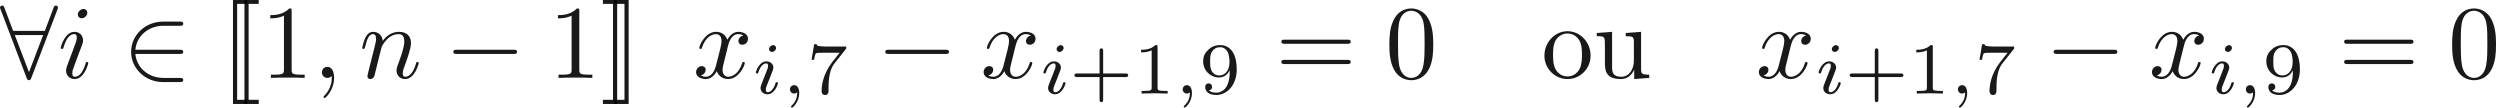
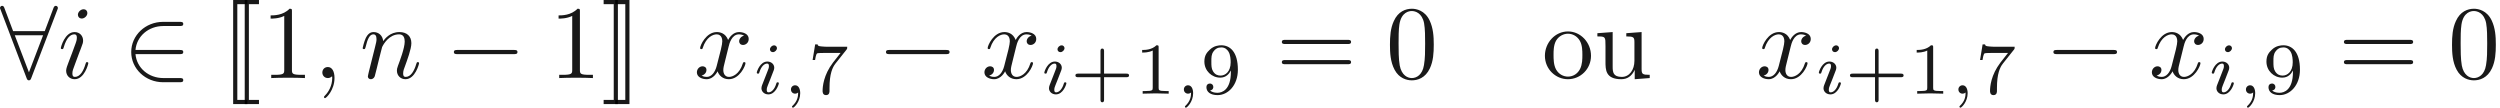
- <svg xmlns="http://www.w3.org/2000/svg" xmlns:ns1="http://github.com/leegao/readme2tex/" xmlns:xlink="http://www.w3.org/1999/xlink" height="10.289pt" ns1:offset="0" version="1.1" viewBox="20.549 -57.526 238.875 10.289" width="238.875pt">
+ <svg xmlns="http://www.w3.org/2000/svg" xmlns:ns1="http://github.com/leegao/readme2tex/" xmlns:xlink="http://www.w3.org/1999/xlink" height="10.322pt" ns1:offset="0" version="1.1" viewBox="20.549 -57.554 239.312 10.322" width="239.312pt">
  <defs>
-     <path d="M6.565 -2.291C6.735 -2.291 6.914 -2.291 6.914 -2.491S6.735 -2.69 6.565 -2.69H1.176C1.006 -2.69 0.827 -2.69 0.827 -2.491S1.006 -2.291 1.176 -2.291H6.565Z" id="g0-0" />
-     <path d="M5.46 -2.291C5.629 -2.291 5.808 -2.291 5.808 -2.491S5.629 -2.69 5.46 -2.69H1.235C1.355 -4.025 2.501 -4.981 3.905 -4.981H5.46C5.629 -4.981 5.808 -4.981 5.808 -5.181S5.629 -5.38 5.46 -5.38H3.885C2.182 -5.38 0.827 -4.085 0.827 -2.491S2.182 0.399 3.885 0.399H5.46C5.629 0.399 5.808 0.399 5.808 0.199S5.629 0 5.46 0H3.905C2.501 0 1.355 -0.956 1.235 -2.291H5.46Z" id="g0-50" />
-     <path d="M5.489 -6.535C5.539 -6.645 5.539 -6.665 5.539 -6.715C5.539 -6.814 5.46 -6.914 5.34 -6.914C5.21 -6.914 5.151 -6.795 5.111 -6.685L4.284 -4.493H1.255L0.428 -6.685C0.379 -6.824 0.329 -6.914 0.199 -6.914C0.1 -6.914 0 -6.814 0 -6.715C0 -6.695 0 -6.675 0.06 -6.535L2.54 -0.01C2.59 0.13 2.64 0.219 2.77 0.219C2.909 0.219 2.949 0.11 2.989 0.01L5.489 -6.535ZM1.415 -4.095H4.125L2.77 -0.548L1.415 -4.095Z" id="g0-56" />
    <path d="M1.471 -0.112C1.471 0.272 1.402 0.718 0.928 1.165C0.9 1.193 0.879 1.213 0.879 1.248C0.879 1.297 0.934 1.346 0.976 1.346C1.074 1.346 1.667 0.788 1.667 -0.042C1.667 -0.474 1.499 -0.802 1.179 -0.802C0.948 -0.802 0.781 -0.621 0.781 -0.404C0.781 -0.181 0.941 0 1.186 0C1.353 0 1.465 -0.112 1.471 -0.112Z" id="g2-59" />
    <path d="M2.26 -4.359C2.26 -4.47 2.176 -4.624 1.981 -4.624C1.792 -4.624 1.59 -4.442 1.59 -4.24C1.59 -4.122 1.681 -3.975 1.869 -3.975C2.071 -3.975 2.26 -4.17 2.26 -4.359ZM0.837 -0.816C0.809 -0.725 0.774 -0.642 0.774 -0.523C0.774 -0.195 1.053 0.07 1.437 0.07C2.134 0.07 2.441 -0.893 2.441 -0.997C2.441 -1.088 2.35 -1.088 2.329 -1.088C2.232 -1.088 2.225 -1.046 2.197 -0.969C2.036 -0.411 1.73 -0.126 1.458 -0.126C1.318 -0.126 1.283 -0.216 1.283 -0.37C1.283 -0.53 1.332 -0.663 1.395 -0.816C1.465 -1.004 1.541 -1.193 1.618 -1.374C1.681 -1.541 1.932 -2.176 1.96 -2.26C1.981 -2.329 2.001 -2.413 2.001 -2.483C2.001 -2.81 1.723 -3.075 1.339 -3.075C0.649 -3.075 0.328 -2.127 0.328 -2.008C0.328 -1.918 0.425 -1.918 0.446 -1.918C0.544 -1.918 0.551 -1.953 0.572 -2.029C0.753 -2.629 1.06 -2.88 1.318 -2.88C1.43 -2.88 1.492 -2.824 1.492 -2.636C1.492 -2.476 1.451 -2.371 1.276 -1.939L0.837 -0.816Z" id="g2-105" />
-     <path d="M2.022 -0.01C2.022 -0.667 1.773 -1.056 1.385 -1.056C1.056 -1.056 0.857 -0.807 0.857 -0.528C0.857 -0.259 1.056 0 1.385 0C1.504 0 1.634 -0.04 1.734 -0.13C1.763 -0.149 1.773 -0.159 1.783 -0.159S1.803 -0.149 1.803 -0.01C1.803 0.727 1.455 1.325 1.126 1.654C1.016 1.763 1.016 1.783 1.016 1.813C1.016 1.883 1.066 1.923 1.116 1.923C1.225 1.923 2.022 1.156 2.022 -0.01Z" id="g1-59" />
-     <path d="M2.829 -6.227C2.829 -6.426 2.69 -6.585 2.461 -6.585C2.192 -6.585 1.923 -6.326 1.923 -6.057C1.923 -5.868 2.062 -5.699 2.301 -5.699C2.531 -5.699 2.829 -5.928 2.829 -6.227ZM2.072 -2.481C2.192 -2.77 2.192 -2.79 2.291 -3.059C2.371 -3.258 2.421 -3.397 2.421 -3.587C2.421 -4.035 2.102 -4.403 1.604 -4.403C0.667 -4.403 0.289 -2.959 0.289 -2.869C0.289 -2.77 0.389 -2.77 0.408 -2.77C0.508 -2.77 0.518 -2.79 0.568 -2.949C0.837 -3.885 1.235 -4.184 1.574 -4.184C1.654 -4.184 1.823 -4.184 1.823 -3.865C1.823 -3.656 1.753 -3.447 1.714 -3.347C1.634 -3.088 1.186 -1.933 1.026 -1.504C0.927 -1.245 0.797 -0.917 0.797 -0.707C0.797 -0.239 1.136 0.11 1.614 0.11C2.55 0.11 2.919 -1.335 2.919 -1.425C2.919 -1.524 2.829 -1.524 2.8 -1.524C2.7 -1.524 2.7 -1.494 2.65 -1.345C2.471 -0.717 2.142 -0.11 1.634 -0.11C1.465 -0.11 1.395 -0.209 1.395 -0.438C1.395 -0.687 1.455 -0.827 1.684 -1.435L2.072 -2.481Z" id="g1-105" />
-     <path d="M0.877 -0.588C0.847 -0.438 0.787 -0.209 0.787 -0.159C0.787 0.02 0.927 0.11 1.076 0.11C1.196 0.11 1.375 0.03 1.445 -0.169C1.455 -0.189 1.574 -0.658 1.634 -0.907L1.853 -1.803C1.913 -2.022 1.973 -2.242 2.022 -2.471C2.062 -2.64 2.142 -2.929 2.152 -2.969C2.301 -3.278 2.829 -4.184 3.776 -4.184C4.224 -4.184 4.314 -3.816 4.314 -3.487C4.314 -2.869 3.826 -1.594 3.666 -1.166C3.577 -0.936 3.567 -0.817 3.567 -0.707C3.567 -0.239 3.915 0.11 4.384 0.11C5.32 0.11 5.689 -1.345 5.689 -1.425C5.689 -1.524 5.599 -1.524 5.569 -1.524C5.469 -1.524 5.469 -1.494 5.42 -1.345C5.22 -0.667 4.892 -0.11 4.403 -0.11C4.234 -0.11 4.164 -0.209 4.164 -0.438C4.164 -0.687 4.254 -0.927 4.344 -1.146C4.533 -1.674 4.951 -2.77 4.951 -3.337C4.951 -4.005 4.523 -4.403 3.806 -4.403C2.909 -4.403 2.421 -3.766 2.252 -3.537C2.202 -4.095 1.793 -4.403 1.335 -4.403S0.687 -4.015 0.588 -3.836C0.428 -3.497 0.289 -2.909 0.289 -2.869C0.289 -2.77 0.389 -2.77 0.408 -2.77C0.508 -2.77 0.518 -2.78 0.578 -2.999C0.747 -3.706 0.946 -4.184 1.305 -4.184C1.504 -4.184 1.614 -4.055 1.614 -3.726C1.614 -3.517 1.584 -3.407 1.455 -2.889L0.877 -0.588Z" id="g1-110" />
-     <path d="M3.328 -3.009C3.387 -3.268 3.616 -4.184 4.314 -4.184C4.364 -4.184 4.603 -4.184 4.812 -4.055C4.533 -4.005 4.334 -3.756 4.334 -3.517C4.334 -3.357 4.443 -3.168 4.712 -3.168C4.932 -3.168 5.25 -3.347 5.25 -3.746C5.25 -4.264 4.663 -4.403 4.324 -4.403C3.746 -4.403 3.397 -3.875 3.278 -3.646C3.029 -4.304 2.491 -4.403 2.202 -4.403C1.166 -4.403 0.598 -3.118 0.598 -2.869C0.598 -2.77 0.697 -2.77 0.717 -2.77C0.797 -2.77 0.827 -2.79 0.847 -2.879C1.186 -3.935 1.843 -4.184 2.182 -4.184C2.371 -4.184 2.72 -4.095 2.72 -3.517C2.72 -3.208 2.55 -2.54 2.182 -1.146C2.022 -0.528 1.674 -0.11 1.235 -0.11C1.176 -0.11 0.946 -0.11 0.737 -0.239C0.986 -0.289 1.205 -0.498 1.205 -0.777C1.205 -1.046 0.986 -1.126 0.837 -1.126C0.538 -1.126 0.289 -0.867 0.289 -0.548C0.289 -0.09 0.787 0.11 1.225 0.11C1.883 0.11 2.242 -0.588 2.271 -0.648C2.391 -0.279 2.75 0.11 3.347 0.11C4.374 0.11 4.941 -1.176 4.941 -1.425C4.941 -1.524 4.852 -1.524 4.822 -1.524C4.732 -1.524 4.712 -1.484 4.692 -1.415C4.364 -0.349 3.686 -0.11 3.367 -0.11C2.979 -0.11 2.819 -0.428 2.819 -0.767C2.819 -0.986 2.879 -1.205 2.989 -1.644L3.328 -3.009Z" id="g1-120" />
-     <path d="M3.229 -1.576H5.363C5.454 -1.576 5.621 -1.576 5.621 -1.743C5.621 -1.918 5.461 -1.918 5.363 -1.918H3.229V-4.059C3.229 -4.149 3.229 -4.317 3.062 -4.317C2.887 -4.317 2.887 -4.156 2.887 -4.059V-1.918H0.746C0.656 -1.918 0.488 -1.918 0.488 -1.75C0.488 -1.576 0.649 -1.576 0.746 -1.576H2.887V0.565C2.887 0.656 2.887 0.823 3.055 0.823C3.229 0.823 3.229 0.663 3.229 0.565V-1.576Z" id="g4-43" />
-     <path d="M2.336 -4.435C2.336 -4.624 2.322 -4.631 2.127 -4.631C1.681 -4.191 1.046 -4.184 0.76 -4.184V-3.933C0.928 -3.933 1.388 -3.933 1.771 -4.129V-0.572C1.771 -0.342 1.771 -0.251 1.074 -0.251H0.809V0C0.934 -0.007 1.792 -0.028 2.05 -0.028C2.267 -0.028 3.145 -0.007 3.299 0V-0.251H3.034C2.336 -0.251 2.336 -0.342 2.336 -0.572V-4.435Z" id="g4-49" />
-     <path d="M3.731 -4.212C3.801 -4.296 3.801 -4.31 3.801 -4.491H1.974C1.695 -4.491 1.618 -4.498 1.367 -4.519C1.004 -4.547 0.99 -4.596 0.969 -4.714H0.732L0.488 -3.222H0.725C0.739 -3.327 0.809 -3.787 0.921 -3.857C0.976 -3.898 1.541 -3.898 1.646 -3.898H3.166C2.943 -3.605 2.587 -3.173 2.441 -2.978C1.527 -1.778 1.444 -0.669 1.444 -0.258C1.444 -0.181 1.444 0.139 1.771 0.139C2.106 0.139 2.106 -0.174 2.106 -0.265V-0.544C2.106 -1.897 2.385 -2.518 2.685 -2.894L3.731 -4.212Z" id="g4-55" />
-     <path d="M2.915 -2.078C2.915 -0.349 2.057 -0.084 1.639 -0.084C1.485 -0.084 1.116 -0.098 0.928 -0.314C1.213 -0.342 1.234 -0.579 1.234 -0.642C1.234 -0.816 1.116 -0.969 0.907 -0.969S0.572 -0.83 0.572 -0.628C0.572 -0.153 0.969 0.139 1.646 0.139C2.643 0.139 3.585 -0.802 3.585 -2.294C3.585 -4.024 2.817 -4.631 2.001 -4.631C1.771 -4.631 1.29 -4.596 0.893 -4.205C0.656 -3.975 0.377 -3.703 0.377 -3.075C0.377 -2.19 1.081 -1.534 1.897 -1.534C2.455 -1.534 2.755 -1.904 2.915 -2.218V-2.078ZM1.932 -1.73C1.66 -1.73 1.402 -1.82 1.206 -2.141C1.046 -2.399 1.046 -2.692 1.046 -3.075C1.046 -3.48 1.046 -3.759 1.248 -4.038C1.416 -4.282 1.646 -4.428 2.008 -4.428C2.364 -4.428 2.573 -4.205 2.685 -4.024C2.873 -3.731 2.894 -3.243 2.894 -2.999C2.894 -2.092 2.371 -1.73 1.932 -1.73Z" id="g4-57" />
    <path d="M4.583 -3.188C4.583 -3.985 4.533 -4.782 4.184 -5.519C3.726 -6.476 2.909 -6.635 2.491 -6.635C1.893 -6.635 1.166 -6.376 0.757 -5.45C0.438 -4.762 0.389 -3.985 0.389 -3.188C0.389 -2.441 0.428 -1.544 0.837 -0.787C1.265 0.02 1.993 0.219 2.481 0.219C3.019 0.219 3.776 0.01 4.214 -0.936C4.533 -1.624 4.583 -2.401 4.583 -3.188ZM2.481 0C2.092 0 1.504 -0.249 1.325 -1.205C1.215 -1.803 1.215 -2.72 1.215 -3.308C1.215 -3.945 1.215 -4.603 1.295 -5.141C1.484 -6.326 2.232 -6.416 2.481 -6.416C2.809 -6.416 3.467 -6.237 3.656 -5.25C3.756 -4.692 3.756 -3.935 3.756 -3.308C3.756 -2.56 3.756 -1.883 3.646 -1.245C3.497 -0.299 2.929 0 2.481 0Z" id="g3-48" />
    <path d="M2.929 -6.376C2.929 -6.615 2.929 -6.635 2.7 -6.635C2.082 -5.998 1.205 -5.998 0.887 -5.998V-5.689C1.086 -5.689 1.674 -5.689 2.192 -5.948V-0.787C2.192 -0.428 2.162 -0.309 1.265 -0.309H0.946V0C1.295 -0.03 2.162 -0.03 2.56 -0.03S3.826 -0.03 4.174 0V-0.309H3.856C2.959 -0.309 2.929 -0.418 2.929 -0.787V-6.376Z" id="g3-49" />
    <path d="M6.844 -3.258C6.994 -3.258 7.183 -3.258 7.183 -3.457S6.994 -3.656 6.854 -3.656H0.887C0.747 -3.656 0.558 -3.656 0.558 -3.457S0.747 -3.258 0.897 -3.258H6.844ZM6.854 -1.325C6.994 -1.325 7.183 -1.325 7.183 -1.524S6.994 -1.724 6.844 -1.724H0.897C0.747 -1.724 0.558 -1.724 0.558 -1.524S0.747 -1.325 0.887 -1.325H6.854Z" id="g3-61" />
    <path d="M2.54 2.491V2.092H1.574V-7.073H2.54V-7.472H1.176V2.491H2.54Z" id="g3-91" />
    <path d="M1.584 -7.472H0.219V-7.073H1.186V2.092H0.219V2.491H1.584V-7.472Z" id="g3-93" />
-     <path d="M4.692 -2.132C4.692 -3.407 3.696 -4.463 2.491 -4.463C1.245 -4.463 0.279 -3.377 0.279 -2.132C0.279 -0.847 1.315 0.11 2.481 0.11C3.686 0.11 4.692 -0.867 4.692 -2.132ZM2.491 -0.139C2.062 -0.139 1.624 -0.349 1.355 -0.807C1.106 -1.245 1.106 -1.853 1.106 -2.212C1.106 -2.6 1.106 -3.138 1.345 -3.577C1.614 -4.035 2.082 -4.244 2.481 -4.244C2.919 -4.244 3.347 -4.025 3.606 -3.597S3.865 -2.59 3.865 -2.212C3.865 -1.853 3.865 -1.315 3.646 -0.877C3.427 -0.428 2.989 -0.139 2.491 -0.139Z" id="g3-111" />
-     <path d="M3.895 -0.787V0.11L5.33 0V-0.309C4.633 -0.309 4.553 -0.379 4.553 -0.867V-4.403L3.088 -4.294V-3.985C3.786 -3.985 3.865 -3.915 3.865 -3.427V-1.654C3.865 -0.787 3.387 -0.11 2.66 -0.11C1.823 -0.11 1.783 -0.578 1.783 -1.096V-4.403L0.319 -4.294V-3.985C1.096 -3.985 1.096 -3.955 1.096 -3.068V-1.574C1.096 -0.797 1.096 0.11 2.61 0.11C3.168 0.11 3.606 -0.169 3.895 -0.787Z" id="g3-117" />
+     <path d="M4.692 -2.132C4.692 -3.407 3.696 -4.463 2.491 -4.463C1.245 -4.463 0.279 -3.377 0.279 -2.132C0.279 -0.847 1.315 0.11 2.481 0.11C3.686 0.11 4.692 -0.867 4.692 -2.132ZM2.491 -0.139C2.062 -0.139 1.624 -0.349 1.355 -0.807C1.106 -1.245 1.106 -1.853 1.106 -2.212C1.106 -2.6 1.106 -3.138 1.345 -3.577C1.614 -4.035 2.082 -4.244 2.481 -4.244C2.919 -4.244 3.347 -4.025 3.606 -3.597S3.866 -2.59 3.866 -2.212C3.866 -1.853 3.866 -1.315 3.646 -0.877C3.427 -0.428 2.989 -0.139 2.491 -0.139Z" id="g3-111" />
+     <path d="M3.895 -0.787V0.11L5.33 0V-0.309C4.633 -0.309 4.553 -0.379 4.553 -0.867V-4.403L3.088 -4.294V-3.985C3.786 -3.985 3.866 -3.915 3.866 -3.427V-1.654C3.866 -0.787 3.387 -0.11 2.66 -0.11C1.823 -0.11 1.783 -0.578 1.783 -1.096V-4.403L0.319 -4.294V-3.985C1.096 -3.985 1.096 -3.955 1.096 -3.068V-1.574C1.096 -0.797 1.096 0.11 2.61 0.11C3.168 0.11 3.606 -0.169 3.895 -0.787Z" id="g3-117" />
+     <path d="M3.229 -1.576H5.363C5.454 -1.576 5.621 -1.576 5.621 -1.743C5.621 -1.918 5.461 -1.918 5.363 -1.918H3.229V-4.059C3.229 -4.149 3.229 -4.317 3.062 -4.317C2.887 -4.317 2.887 -4.156 2.887 -4.059V-1.918H0.746C0.656 -1.918 0.488 -1.918 0.488 -1.75C0.488 -1.576 0.649 -1.576 0.746 -1.576H2.887V0.565C2.887 0.656 2.887 0.823 3.055 0.823C3.229 0.823 3.229 0.663 3.229 0.565V-1.576Z" id="g4-43" />
+     <path d="M2.336 -4.435C2.336 -4.624 2.322 -4.631 2.127 -4.631C1.681 -4.191 1.046 -4.184 0.76 -4.184V-3.933C0.928 -3.933 1.388 -3.933 1.771 -4.129V-0.572C1.771 -0.342 1.771 -0.251 1.074 -0.251H0.809V0C0.934 -0.007 1.792 -0.028 2.05 -0.028C2.267 -0.028 3.145 -0.007 3.299 0V-0.251H3.034C2.336 -0.251 2.336 -0.342 2.336 -0.572V-4.435Z" id="g4-49" />
+     <path d="M3.731 -4.212C3.801 -4.296 3.801 -4.31 3.801 -4.491H1.974C1.695 -4.491 1.618 -4.498 1.367 -4.519C1.004 -4.547 0.99 -4.596 0.969 -4.714H0.732L0.488 -3.222H0.725C0.739 -3.327 0.809 -3.787 0.921 -3.857C0.976 -3.898 1.541 -3.898 1.646 -3.898H3.166C2.943 -3.605 2.587 -3.173 2.441 -2.978C1.527 -1.778 1.444 -0.669 1.444 -0.258C1.444 -0.181 1.444 0.139 1.771 0.139C2.106 0.139 2.106 -0.174 2.106 -0.265V-0.544C2.106 -1.897 2.385 -2.518 2.685 -2.894L3.731 -4.212Z" id="g4-55" />
+     <path d="M2.915 -2.078C2.915 -0.349 2.057 -0.084 1.639 -0.084C1.485 -0.084 1.116 -0.098 0.928 -0.314C1.213 -0.342 1.234 -0.579 1.234 -0.642C1.234 -0.816 1.116 -0.969 0.907 -0.969S0.572 -0.83 0.572 -0.628C0.572 -0.153 0.969 0.139 1.646 0.139C2.643 0.139 3.585 -0.802 3.585 -2.294C3.585 -4.024 2.817 -4.631 2.001 -4.631C1.771 -4.631 1.29 -4.596 0.893 -4.205C0.656 -3.975 0.377 -3.703 0.377 -3.075C0.377 -2.19 1.081 -1.534 1.897 -1.534C2.455 -1.534 2.755 -1.904 2.915 -2.218V-2.078ZM1.932 -1.73C1.66 -1.73 1.402 -1.82 1.206 -2.141C1.046 -2.399 1.046 -2.692 1.046 -3.075C1.046 -3.48 1.046 -3.759 1.248 -4.038C1.416 -4.282 1.646 -4.428 2.008 -4.428C2.364 -4.428 2.573 -4.205 2.685 -4.024C2.873 -3.731 2.894 -3.243 2.894 -2.999C2.894 -2.092 2.371 -1.73 1.932 -1.73Z" id="g4-57" />
+     <path d="M2.022 -0.01C2.022 -0.667 1.773 -1.056 1.385 -1.056C1.056 -1.056 0.857 -0.807 0.857 -0.528C0.857 -0.259 1.056 0 1.385 0C1.504 0 1.634 -0.04 1.733 -0.13C1.763 -0.149 1.773 -0.159 1.783 -0.159S1.803 -0.149 1.803 -0.01C1.803 0.727 1.455 1.325 1.126 1.654C1.016 1.763 1.016 1.783 1.016 1.813C1.016 1.883 1.066 1.923 1.116 1.923C1.225 1.923 2.022 1.156 2.022 -0.01Z" id="g1-59" />
+     <path d="M2.829 -6.227C2.829 -6.426 2.69 -6.585 2.461 -6.585C2.192 -6.585 1.923 -6.326 1.923 -6.057C1.923 -5.868 2.062 -5.699 2.301 -5.699C2.531 -5.699 2.829 -5.928 2.829 -6.227ZM2.072 -2.481C2.192 -2.77 2.192 -2.79 2.291 -3.059C2.371 -3.258 2.421 -3.397 2.421 -3.587C2.421 -4.035 2.102 -4.403 1.604 -4.403C0.667 -4.403 0.289 -2.959 0.289 -2.869C0.289 -2.77 0.389 -2.77 0.408 -2.77C0.508 -2.77 0.518 -2.79 0.568 -2.949C0.837 -3.885 1.235 -4.184 1.574 -4.184C1.654 -4.184 1.823 -4.184 1.823 -3.866C1.823 -3.656 1.753 -3.447 1.714 -3.347C1.634 -3.088 1.186 -1.933 1.026 -1.504C0.927 -1.245 0.797 -0.917 0.797 -0.707C0.797 -0.239 1.136 0.11 1.614 0.11C2.55 0.11 2.919 -1.335 2.919 -1.425C2.919 -1.524 2.829 -1.524 2.8 -1.524C2.7 -1.524 2.7 -1.494 2.65 -1.345C2.471 -0.717 2.142 -0.11 1.634 -0.11C1.465 -0.11 1.395 -0.209 1.395 -0.438C1.395 -0.687 1.455 -0.827 1.684 -1.435L2.072 -2.481Z" id="g1-105" />
+     <path d="M0.877 -0.588C0.847 -0.438 0.787 -0.209 0.787 -0.159C0.787 0.02 0.927 0.11 1.076 0.11C1.196 0.11 1.375 0.03 1.445 -0.169C1.455 -0.189 1.574 -0.658 1.634 -0.907L1.853 -1.803C1.913 -2.022 1.973 -2.242 2.022 -2.471C2.062 -2.64 2.142 -2.929 2.152 -2.969C2.301 -3.278 2.829 -4.184 3.776 -4.184C4.224 -4.184 4.314 -3.816 4.314 -3.487C4.314 -2.869 3.826 -1.594 3.666 -1.166C3.577 -0.936 3.567 -0.817 3.567 -0.707C3.567 -0.239 3.915 0.11 4.384 0.11C5.32 0.11 5.689 -1.345 5.689 -1.425C5.689 -1.524 5.599 -1.524 5.569 -1.524C5.469 -1.524 5.469 -1.494 5.42 -1.345C5.22 -0.667 4.892 -0.11 4.403 -0.11C4.234 -0.11 4.164 -0.209 4.164 -0.438C4.164 -0.687 4.254 -0.927 4.344 -1.146C4.533 -1.674 4.951 -2.77 4.951 -3.337C4.951 -4.005 4.523 -4.403 3.806 -4.403C2.909 -4.403 2.421 -3.766 2.252 -3.537C2.202 -4.095 1.793 -4.403 1.335 -4.403S0.687 -4.015 0.588 -3.836C0.428 -3.497 0.289 -2.909 0.289 -2.869C0.289 -2.77 0.389 -2.77 0.408 -2.77C0.508 -2.77 0.518 -2.78 0.578 -2.999C0.747 -3.706 0.946 -4.184 1.305 -4.184C1.504 -4.184 1.614 -4.055 1.614 -3.726C1.614 -3.517 1.584 -3.407 1.455 -2.889L0.877 -0.588Z" id="g1-110" />
+     <path d="M3.328 -3.009C3.387 -3.268 3.616 -4.184 4.314 -4.184C4.364 -4.184 4.603 -4.184 4.812 -4.055C4.533 -4.005 4.334 -3.756 4.334 -3.517C4.334 -3.357 4.443 -3.168 4.712 -3.168C4.932 -3.168 5.25 -3.347 5.25 -3.746C5.25 -4.264 4.663 -4.403 4.324 -4.403C3.746 -4.403 3.397 -3.875 3.278 -3.646C3.029 -4.304 2.491 -4.403 2.202 -4.403C1.166 -4.403 0.598 -3.118 0.598 -2.869C0.598 -2.77 0.697 -2.77 0.717 -2.77C0.797 -2.77 0.827 -2.79 0.847 -2.879C1.186 -3.935 1.843 -4.184 2.182 -4.184C2.371 -4.184 2.72 -4.095 2.72 -3.517C2.72 -3.208 2.55 -2.54 2.182 -1.146C2.022 -0.528 1.674 -0.11 1.235 -0.11C1.176 -0.11 0.946 -0.11 0.737 -0.239C0.986 -0.289 1.205 -0.498 1.205 -0.777C1.205 -1.046 0.986 -1.126 0.837 -1.126C0.538 -1.126 0.289 -0.867 0.289 -0.548C0.289 -0.09 0.787 0.11 1.225 0.11C1.883 0.11 2.242 -0.588 2.271 -0.648C2.391 -0.279 2.75 0.11 3.347 0.11C4.374 0.11 4.941 -1.176 4.941 -1.425C4.941 -1.524 4.852 -1.524 4.822 -1.524C4.732 -1.524 4.712 -1.484 4.692 -1.415C4.364 -0.349 3.686 -0.11 3.367 -0.11C2.979 -0.11 2.819 -0.428 2.819 -0.767C2.819 -0.986 2.879 -1.205 2.989 -1.644L3.328 -3.009Z" id="g1-120" />
+     <path d="M6.565 -2.291C6.735 -2.291 6.914 -2.291 6.914 -2.491S6.735 -2.69 6.565 -2.69H1.176C1.006 -2.69 0.827 -2.69 0.827 -2.491S1.006 -2.291 1.176 -2.291H6.565Z" id="g0-0" />
+     <path d="M5.46 -2.291C5.629 -2.291 5.808 -2.291 5.808 -2.491S5.629 -2.69 5.46 -2.69H1.235C1.355 -4.025 2.501 -4.981 3.905 -4.981H5.46C5.629 -4.981 5.808 -4.981 5.808 -5.181S5.629 -5.38 5.46 -5.38H3.885C2.182 -5.38 0.827 -4.085 0.827 -2.491S2.182 0.399 3.885 0.399H5.46C5.629 0.399 5.808 0.399 5.808 0.199S5.629 0 5.46 0H3.905C2.501 0 1.355 -0.956 1.235 -2.291H5.46Z" id="g0-50" />
+     <path d="M5.489 -6.535C5.539 -6.645 5.539 -6.665 5.539 -6.715C5.539 -6.814 5.46 -6.914 5.34 -6.914C5.21 -6.914 5.151 -6.795 5.111 -6.685L4.284 -4.493H1.255L0.428 -6.685C0.379 -6.824 0.329 -6.914 0.199 -6.914C0.1 -6.914 0 -6.814 0 -6.715C0 -6.695 0 -6.675 0.06 -6.535L2.54 -0.01C2.59 0.13 2.64 0.219 2.77 0.219C2.909 0.219 2.949 0.11 2.989 0.01L5.489 -6.535ZM1.415 -4.095H4.125L2.77 -0.548L1.415 -4.095Z" id="g0-56" />
  </defs>
  <g fill-opacity="0.9" id="page1">
    <use x="20.549" y="-50.082" xlink:href="#g0-56" />
-     <use x="26.063" y="-50.082" xlink:href="#g1-105" />
-     <use x="32.249" y="-50.082" xlink:href="#g0-50" />
-     <use x="41.634" y="-50.082" xlink:href="#g3-91" />
-     <use x="42.73" y="-50.082" xlink:href="#g3-91" />
-     <use x="45.487" y="-50.082" xlink:href="#g3-49" />
-     <use x="50.45" y="-50.082" xlink:href="#g1-59" />
-     <use x="54.868" y="-50.082" xlink:href="#g1-110" />
-     <use x="63.039" y="-50.082" xlink:href="#g0-0" />
-     <use x="72.973" y="-50.082" xlink:href="#g3-49" />
-     <use x="77.936" y="-50.082" xlink:href="#g3-93" />
-     <use x="79.032" y="-50.082" xlink:href="#g3-93" />
-     <use x="86.771" y="-50.082" xlink:href="#g1-120" />
-     <use x="92.443" y="-48.588" xlink:href="#g2-105" />
-     <use x="95.251" y="-48.588" xlink:href="#g2-59" />
-     <use x="97.609" y="-48.588" xlink:href="#g4-55" />
-     <use x="104.311" y="-50.082" xlink:href="#g0-0" />
-     <use x="114.245" y="-50.082" xlink:href="#g1-120" />
-     <use x="119.918" y="-48.588" xlink:href="#g2-105" />
-     <use x="122.726" y="-48.588" xlink:href="#g4-43" />
-     <use x="128.819" y="-48.588" xlink:href="#g4-49" />
-     <use x="132.775" y="-48.588" xlink:href="#g2-59" />
-     <use x="135.133" y="-48.588" xlink:href="#g4-57" />
-     <use x="142.426" y="-50.082" xlink:href="#g3-61" />
-     <use x="152.914" y="-50.082" xlink:href="#g3-48" />
-     <use x="167.839" y="-50.082" xlink:href="#g3-111" />
-     <use x="172.802" y="-50.082" xlink:href="#g3-117" />
-     <use x="188.318" y="-50.082" xlink:href="#g1-120" />
-     <use x="193.99" y="-48.588" xlink:href="#g2-105" />
-     <use x="196.799" y="-48.588" xlink:href="#g4-43" />
-     <use x="202.892" y="-48.588" xlink:href="#g4-49" />
-     <use x="206.848" y="-48.588" xlink:href="#g2-59" />
-     <use x="209.205" y="-48.588" xlink:href="#g4-55" />
-     <use x="215.946" y="-50.082" xlink:href="#g0-0" />
-     <use x="225.879" y="-50.082" xlink:href="#g1-120" />
-     <use x="231.552" y="-48.588" xlink:href="#g2-105" />
-     <use x="234.36" y="-48.588" xlink:href="#g2-59" />
-     <use x="236.718" y="-48.588" xlink:href="#g4-57" />
-     <use x="243.974" y="-50.082" xlink:href="#g3-61" />
-     <use x="254.461" y="-50.082" xlink:href="#g3-48" />
+     <use x="26.083" y="-50.082" xlink:href="#g1-105" />
+     <use x="32.283" y="-50.082" xlink:href="#g0-50" />
+     <use x="41.692" y="-50.082" xlink:href="#g3-91" />
+     <use x="42.799" y="-50.082" xlink:href="#g3-91" />
+     <use x="45.566" y="-50.082" xlink:href="#g3-49" />
+     <use x="50.548" y="-50.082" xlink:href="#g1-59" />
+     <use x="54.976" y="-50.082" xlink:href="#g1-110" />
+     <use x="63.169" y="-50.082" xlink:href="#g0-0" />
+     <use x="73.132" y="-50.082" xlink:href="#g3-49" />
+     <use x="78.113" y="-50.082" xlink:href="#g3-93" />
+     <use x="79.22" y="-50.082" xlink:href="#g3-93" />
+     <use x="86.969" y="-50.082" xlink:href="#g1-120" />
+     <use x="92.663" y="-48.588" xlink:href="#g2-105" />
+     <use x="95.482" y="-48.588" xlink:href="#g2-59" />
+     <use x="97.848" y="-48.588" xlink:href="#g4-55" />
+     <use x="104.531" y="-50.082" xlink:href="#g0-0" />
+     <use x="114.494" y="-50.082" xlink:href="#g1-120" />
+     <use x="120.188" y="-48.588" xlink:href="#g2-105" />
+     <use x="123.006" y="-48.588" xlink:href="#g4-43" />
+     <use x="129.122" y="-48.588" xlink:href="#g4-49" />
+     <use x="133.094" y="-48.588" xlink:href="#g2-59" />
+     <use x="135.46" y="-48.588" xlink:href="#g4-57" />
+     <use x="142.696" y="-50.082" xlink:href="#g3-61" />
+     <use x="153.213" y="-50.082" xlink:href="#g3-48" />
+     <use x="168.156" y="-50.082" xlink:href="#g3-111" />
+     <use x="173.138" y="-50.082" xlink:href="#g3-117" />
+     <use x="188.635" y="-50.082" xlink:href="#g1-120" />
+     <use x="194.329" y="-48.588" xlink:href="#g2-105" />
+     <use x="197.148" y="-48.588" xlink:href="#g4-43" />
+     <use x="203.264" y="-48.588" xlink:href="#g4-49" />
+     <use x="207.235" y="-48.588" xlink:href="#g2-59" />
+     <use x="209.601" y="-48.588" xlink:href="#g4-55" />
+     <use x="216.285" y="-50.082" xlink:href="#g0-0" />
+     <use x="226.247" y="-50.082" xlink:href="#g1-120" />
+     <use x="231.941" y="-48.588" xlink:href="#g2-105" />
+     <use x="234.76" y="-48.588" xlink:href="#g2-59" />
+     <use x="237.126" y="-48.588" xlink:href="#g4-57" />
+     <use x="244.363" y="-50.082" xlink:href="#g3-61" />
+     <use x="254.879" y="-50.082" xlink:href="#g3-48" />
  </g>
</svg>
